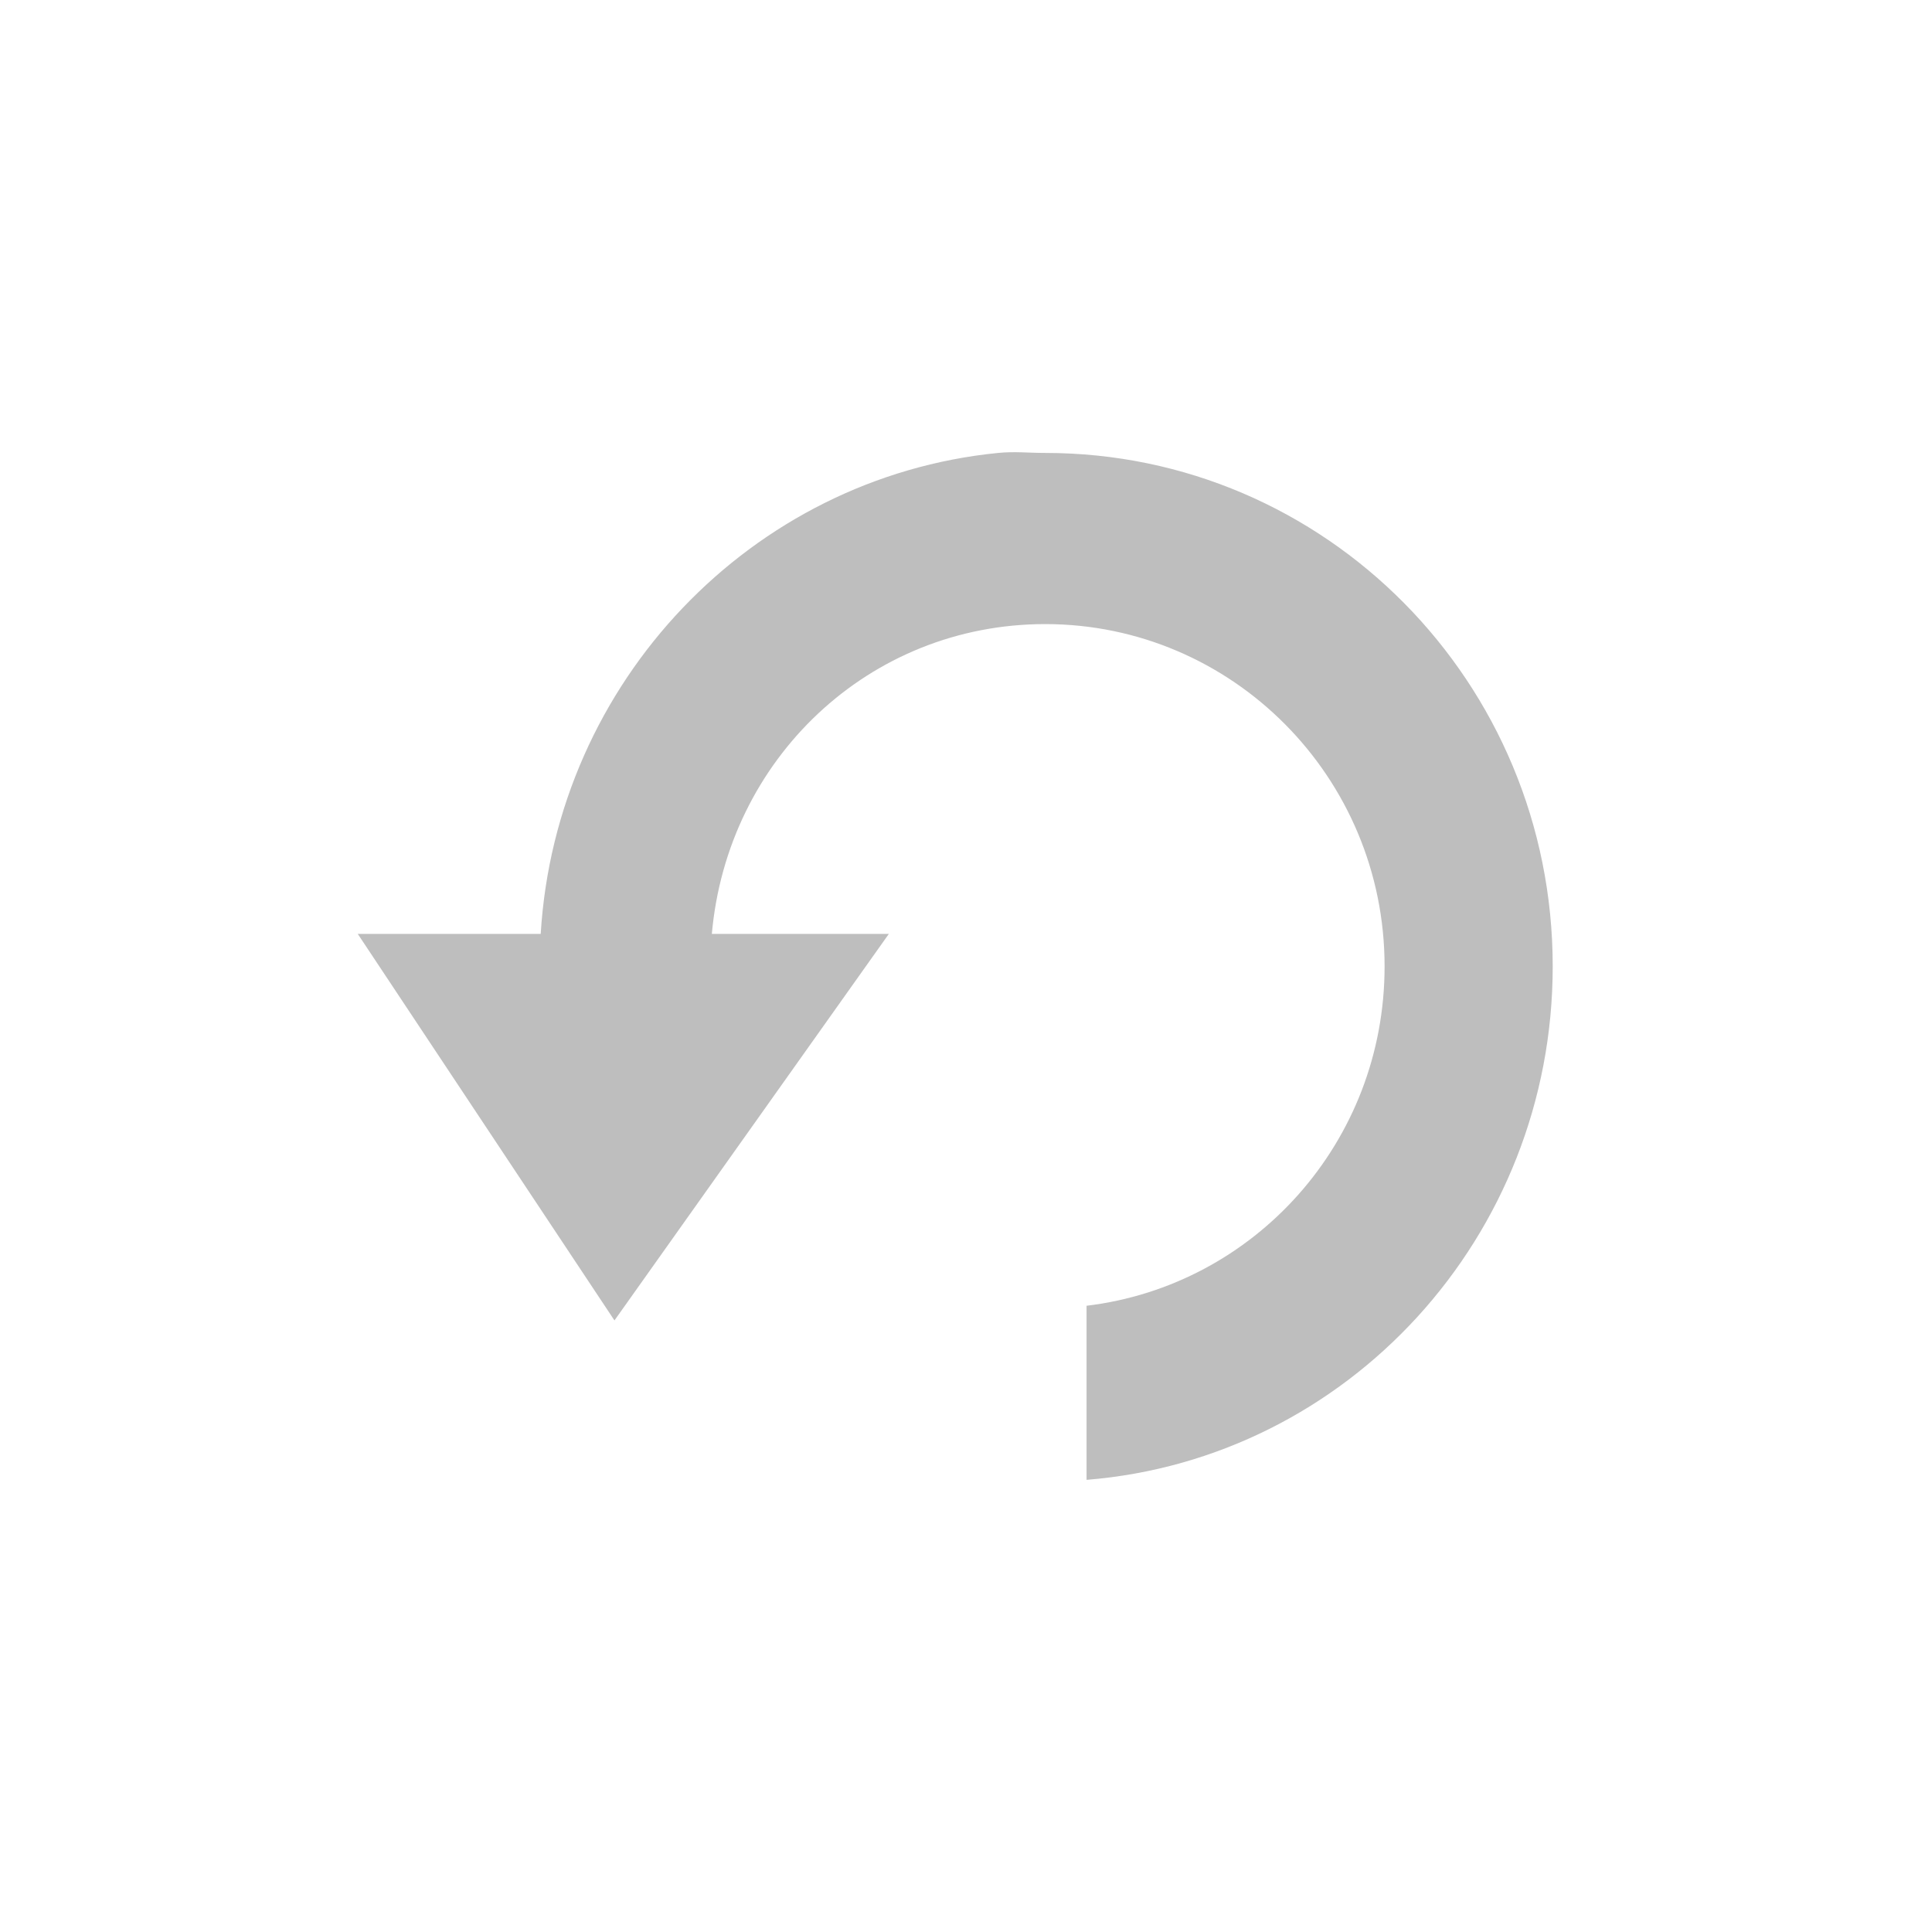
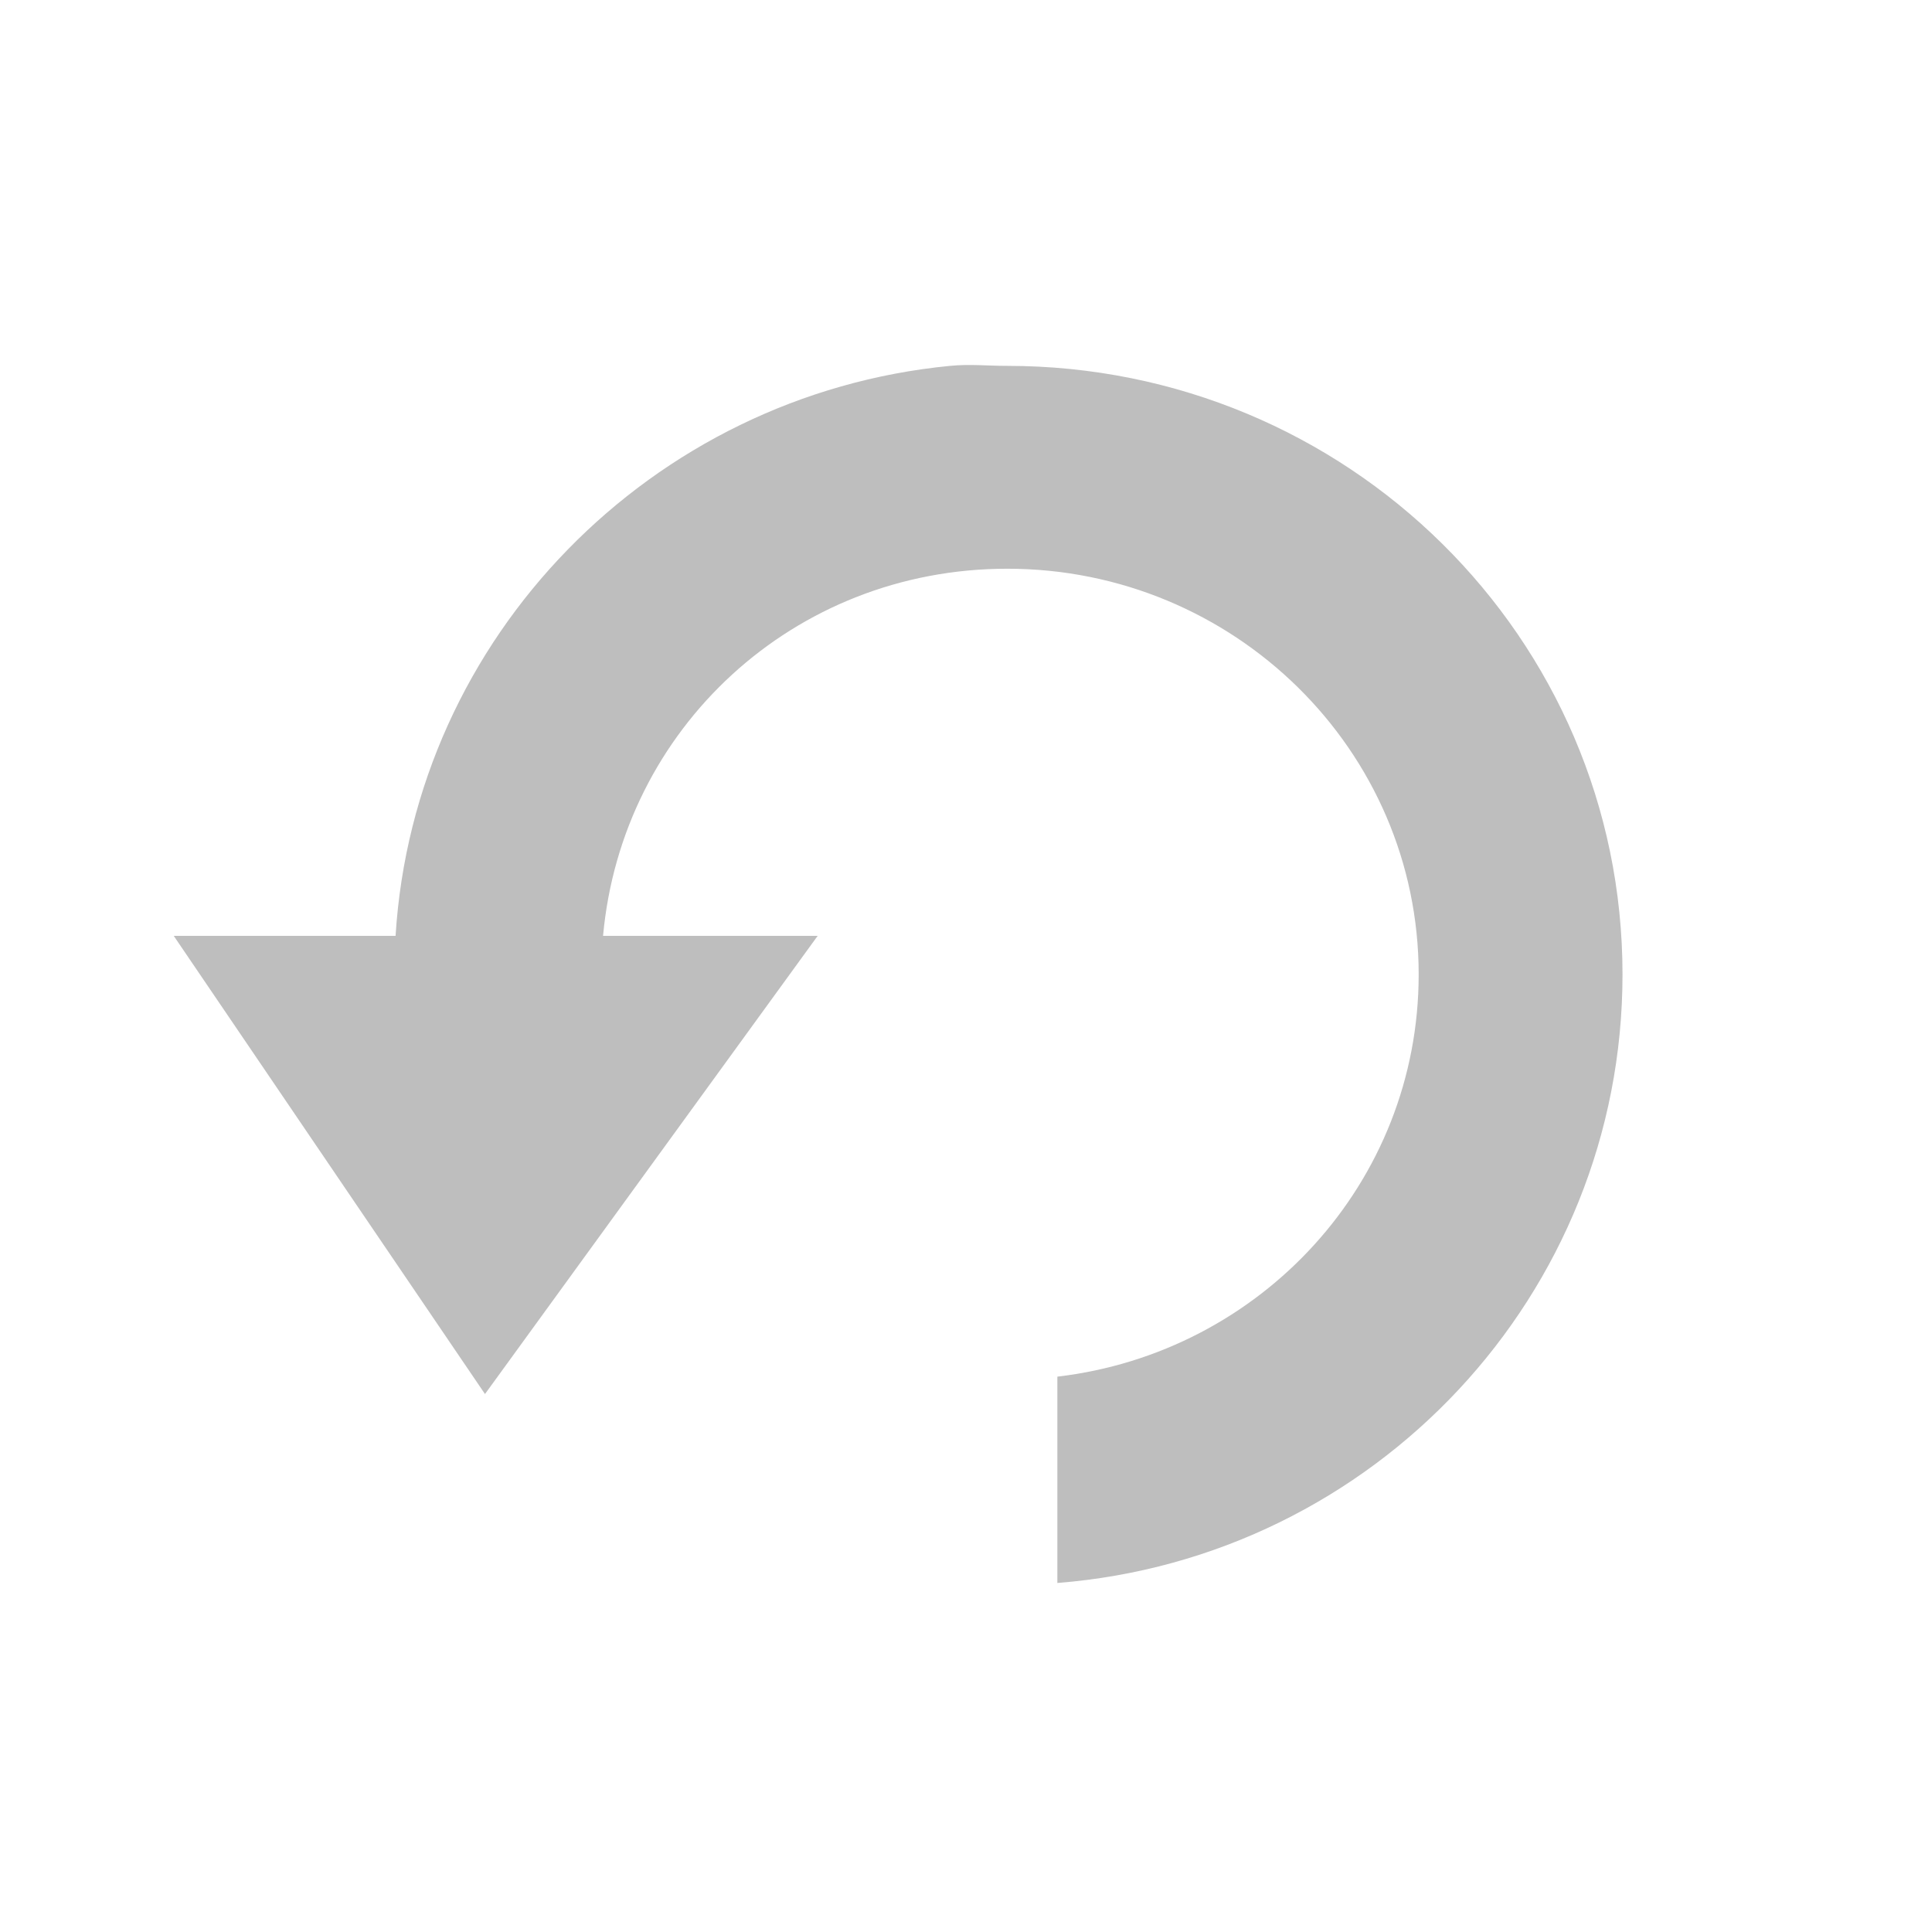
<svg xmlns="http://www.w3.org/2000/svg" xmlns:xlink="http://www.w3.org/1999/xlink" width="24.09" height="24.36" id="svg2" version="1.1">
  <defs id="defs4">
    <linearGradient y2="13.952" x2="9.075" y1="2.216" x1="9.075" gradientTransform="scale(1.078412,0.9272892)" gradientUnits="userSpaceOnUse" id="linearGradient4003" xlink:href="#StandardGradient" />
    <linearGradient y2="13.952" x2="9.075" y1="2.216" x1="9.075" gradientTransform="scale(1.078412,0.9272892)" gradientUnits="userSpaceOnUse" id="linearGradient3999" xlink:href="#StandardGradient" />
    <clipPath id="clipPath3632" clipPathUnits="userSpaceOnUse">
      <path id="path3634" d="m -20,0 0,16 16,0 0,-16 -16,0 z m 8.094,2.062 c 0.174,-0.017 0.322,0 0.5,0 2.967,0 5.375,2.426 5.375,5.438 0,2.865 -2.17,5.215 -4.938,5.438 l 0,-1.844 C -9.192,10.881 -7.812,9.361 -7.812,7.5 c 0,-2.007 -1.615,-3.625 -3.594,-3.625 -1.868,0 -3.366,1.43 -3.531,3.281 l 1.875,0 -2.906,4.094 -2.719,-4.094 1.938,0 c 0.163,-2.674 2.235,-4.835 4.844,-5.094 z" style="fill:#ff00ff;fill-opacity:1;stroke:none;display:inline" />
    </clipPath>
    <linearGradient y2="13.952" x2="9.075" y1="2.216" x1="9.075" gradientTransform="matrix(1.078412,0,0,0.9272892,-20,0)" gradientUnits="userSpaceOnUse" id="linearGradient3625" xlink:href="#StandardGradient" />
    <linearGradient gradientUnits="userSpaceOnUse" y2="13.952" x2="9.075" y1="2.216" x1="9.075" gradientTransform="scale(1.078412,0.9272892)" id="StandardGradient">
      <stop id="stop3280" offset="0" style="stop-color:#000000;stop-opacity:0.863;" />
      <stop id="stop3282" offset="1" style="stop-color:#000000;stop-opacity:0.471;" />
    </linearGradient>
+     <linearGradient id="StandardGradient-1" gradientTransform="scale(1.078412,0.9272892)" x1="9.075" y1="2.216" x2="9.075" y2="13.952" gradientUnits="userSpaceOnUse">
+       <stop style="stop-color:#000000;stop-opacity:0.863;" offset="0" id="stop3280-5" />
+       <stop style="stop-color:#000000;stop-opacity:0.471;" offset="1" id="stop3282-1" />
+     </linearGradient>
+     <linearGradient xlink:href="#StandardGradient-1" id="linearGradient3625-0" gradientUnits="userSpaceOnUse" gradientTransform="matrix(1.078412,0,0,0.9272892,-20,0)" x1="9.075" y1="2.216" x2="9.075" y2="13.952" />
+     <clipPath clipPathUnits="userSpaceOnUse" id="clipPath3632-3">
+       <path style="fill:#ff00ff;fill-opacity:1;stroke:none;display:inline" d="m -20,0 0,16 16,0 0,-16 -16,0 z m 8.094,2.062 c 0.174,-0.017 0.322,0 0.5,0 2.967,0 5.375,2.426 5.375,5.438 0,2.865 -2.17,5.215 -4.938,5.438 l 0,-1.844 C -9.192,10.881 -7.812,9.361 -7.812,7.5 c 0,-2.007 -1.615,-3.625 -3.594,-3.625 -1.868,0 -3.366,1.43 -3.531,3.281 l 1.875,0 -2.906,4.094 -2.719,-4.094 1.938,0 c 0.163,-2.674 2.235,-4.835 4.844,-5.094 z" id="path3634-2" />
+     </clipPath>
+     <linearGradient xlink:href="#StandardGradient-1" id="linearGradient3999-8" gradientUnits="userSpaceOnUse" gradientTransform="scale(1.078412,0.9272892)" x1="9.075" y1="2.216" x2="9.075" y2="13.952" />
+     <linearGradient xlink:href="#StandardGradient-1" id="linearGradient4003-0" gradientUnits="userSpaceOnUse" gradientTransform="scale(1.078412,0.9272892)" x1="9.075" y1="2.216" x2="9.075" y2="13.952" />
  </defs>
  <g id="layer1" transform="translate(0,-1027.994)">
-     <g style="display:inline" id="layer3" transform="translate(4.60506,1032.678)">
-       <path id="Symbol" d="M 7.979,1.027 C 4.874,1.335 2.406,3.908 2.213,7.091 l -2.307,0 3.237,4.874 3.46,-4.874 -2.232,0 C 4.567,4.888 6.351,3.185 8.575,3.185 c 2.355,1.2e-6 4.279,1.926 4.279,4.316 0,2.216 -1.642,4.025 -3.758,4.279 l 0,2.195 C 12.39,13.71 14.974,10.911 14.974,7.501 c 1e-6,-3.585 -2.866,-6.474 -6.399,-6.474 -0.212,0 -0.388,-0.021 -0.595,0 z" style="fill:#bebebe;fill-opacity:1;stroke:none" />
+     <g id="layer1-3" transform="matrix(1.21238,0,0,1.18521,-3.27812,-192.5503)">
+       <g transform="translate(4.60506,1032.678)" id="layer3" style="display:inline">
+         <path style="fill:#bebebe;fill-opacity:1;stroke:none" d="M 7.979,1.027 C 4.874,1.335 2.406,3.908 2.213,7.091 l -2.307,0 3.237,4.874 3.46,-4.874 -2.232,0 C 4.567,4.888 6.351,3.185 8.575,3.185 c 2.355,1.2e-6 4.279,1.926 4.279,4.316 0,2.216 -1.642,4.025 -3.758,4.279 l 0,2.195 C 12.39,13.71 14.974,10.911 14.974,7.501 c 1e-6,-3.585 -2.866,-6.474 -6.399,-6.474 -0.212,0 -0.388,-0.021 -0.595,0 z" id="Symbol" />
+       </g>
    </g>
  </g>
</svg>
